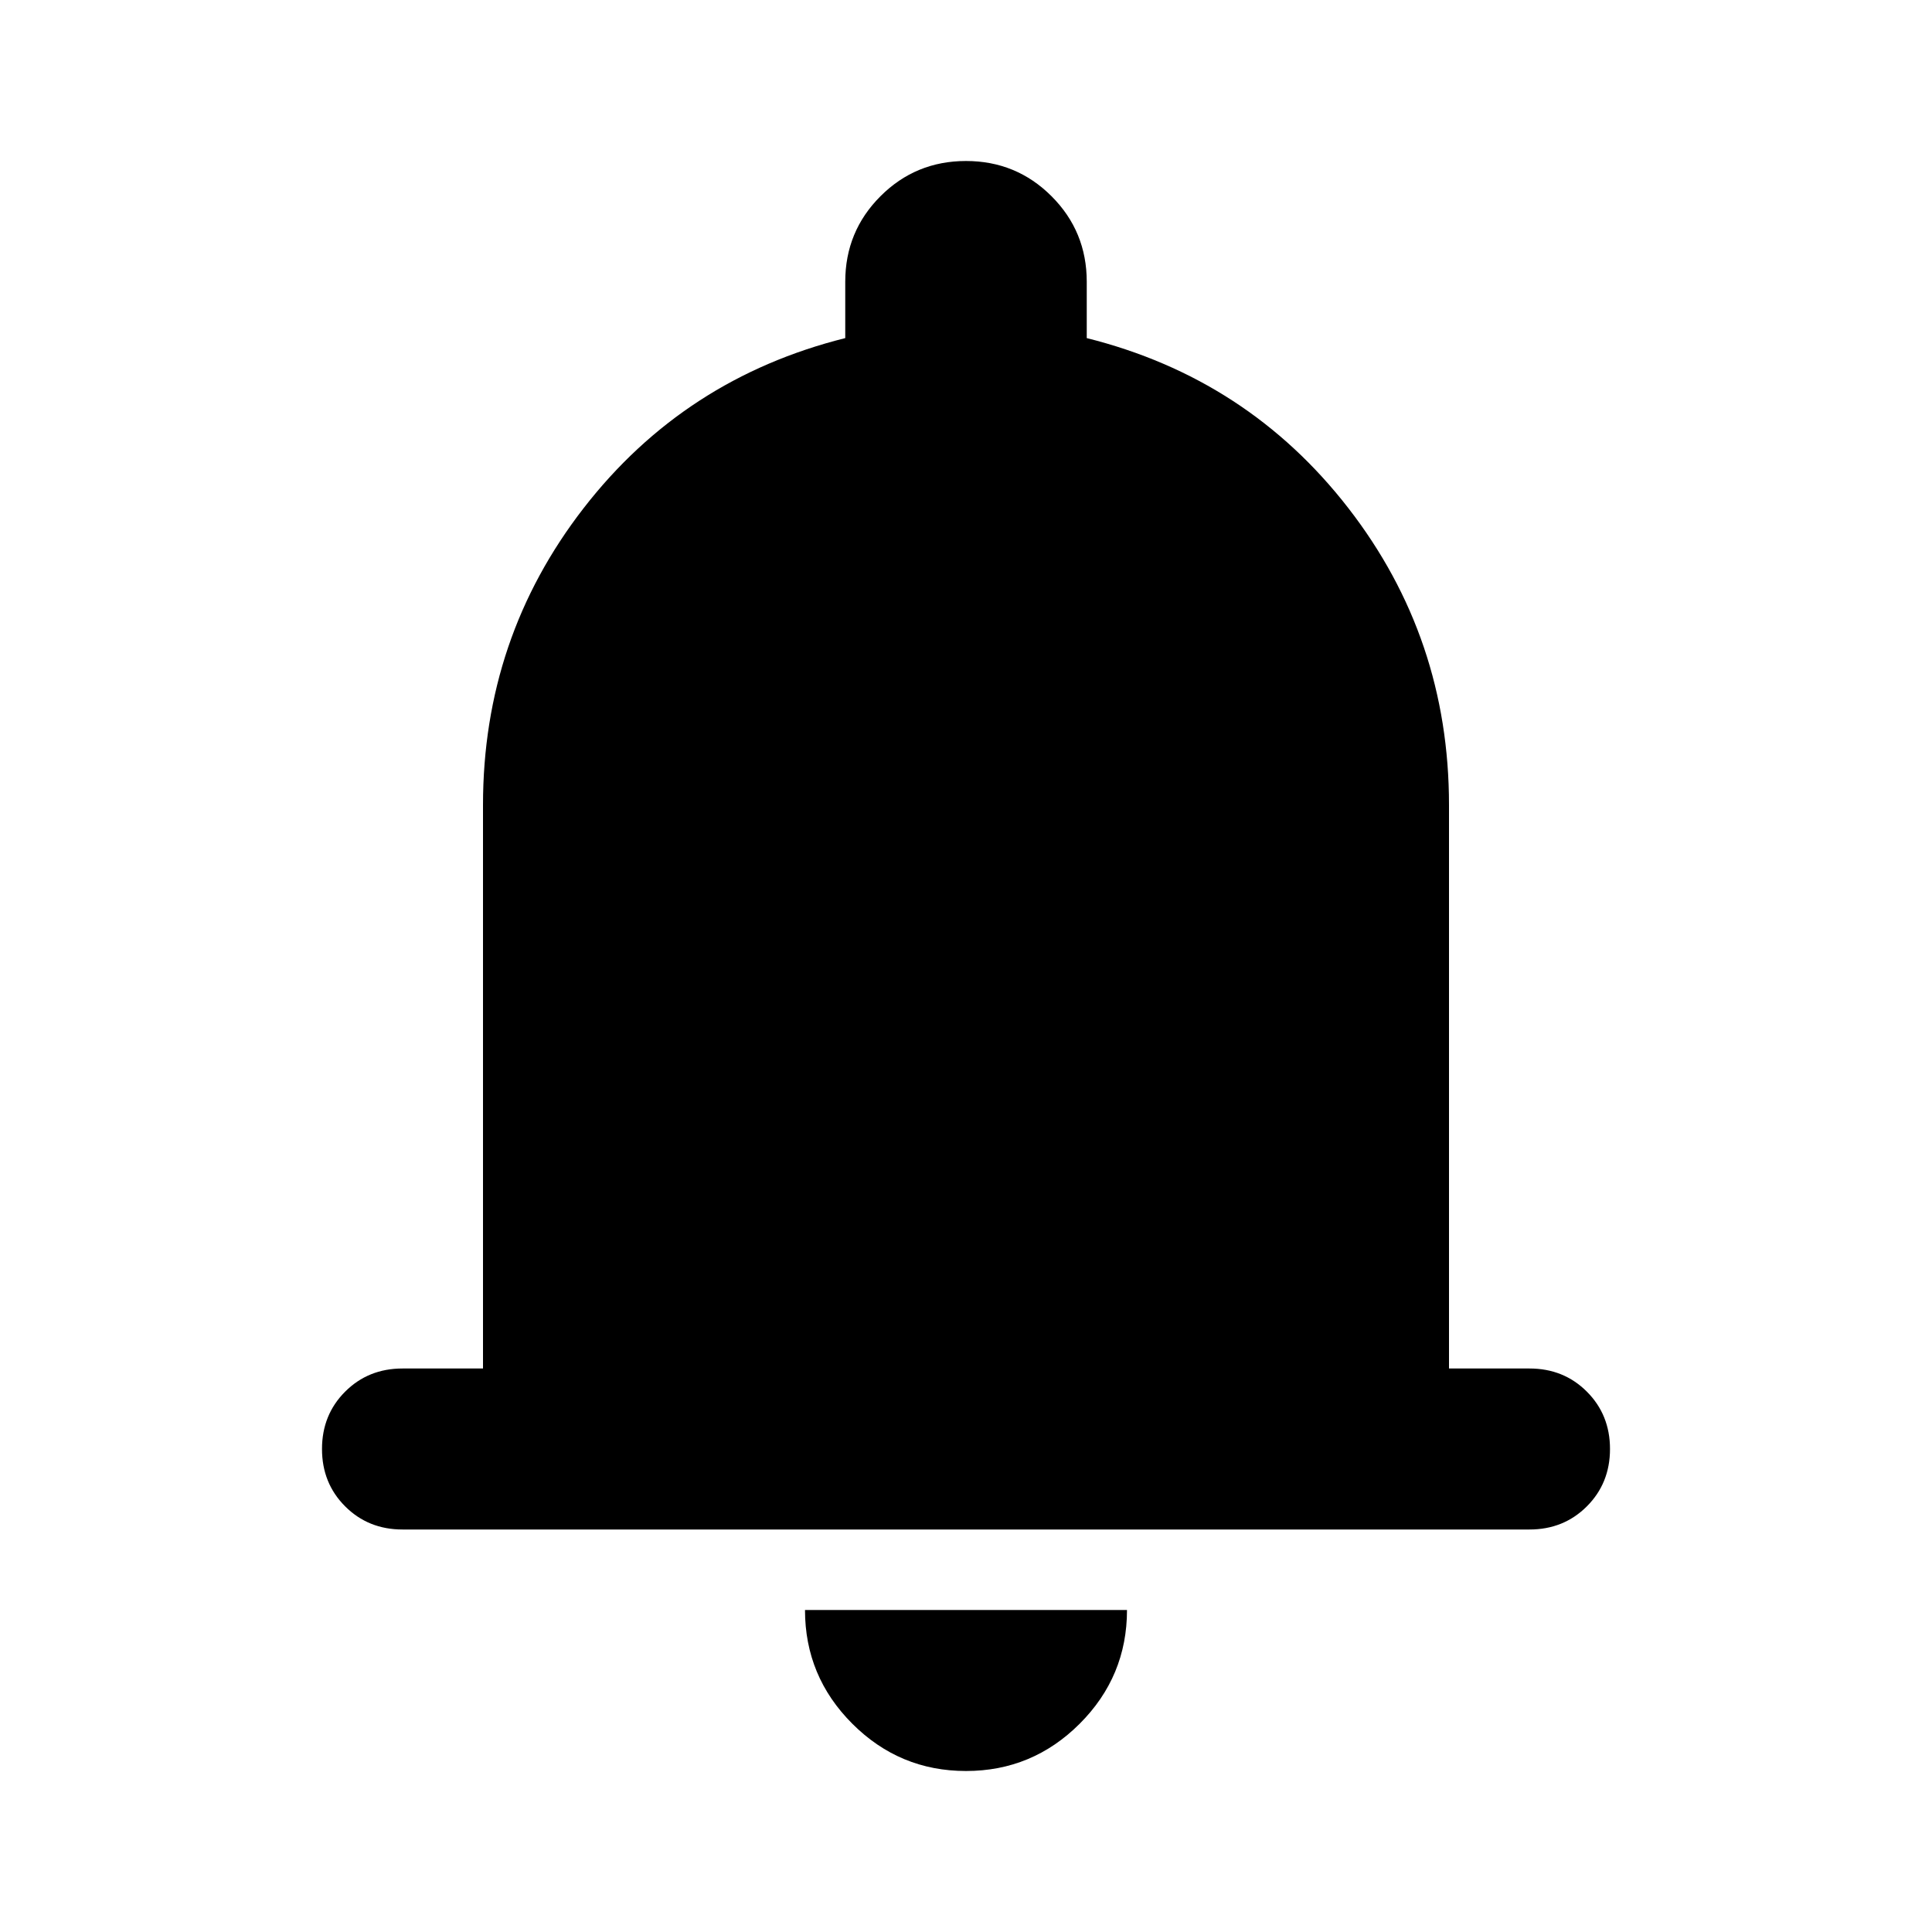
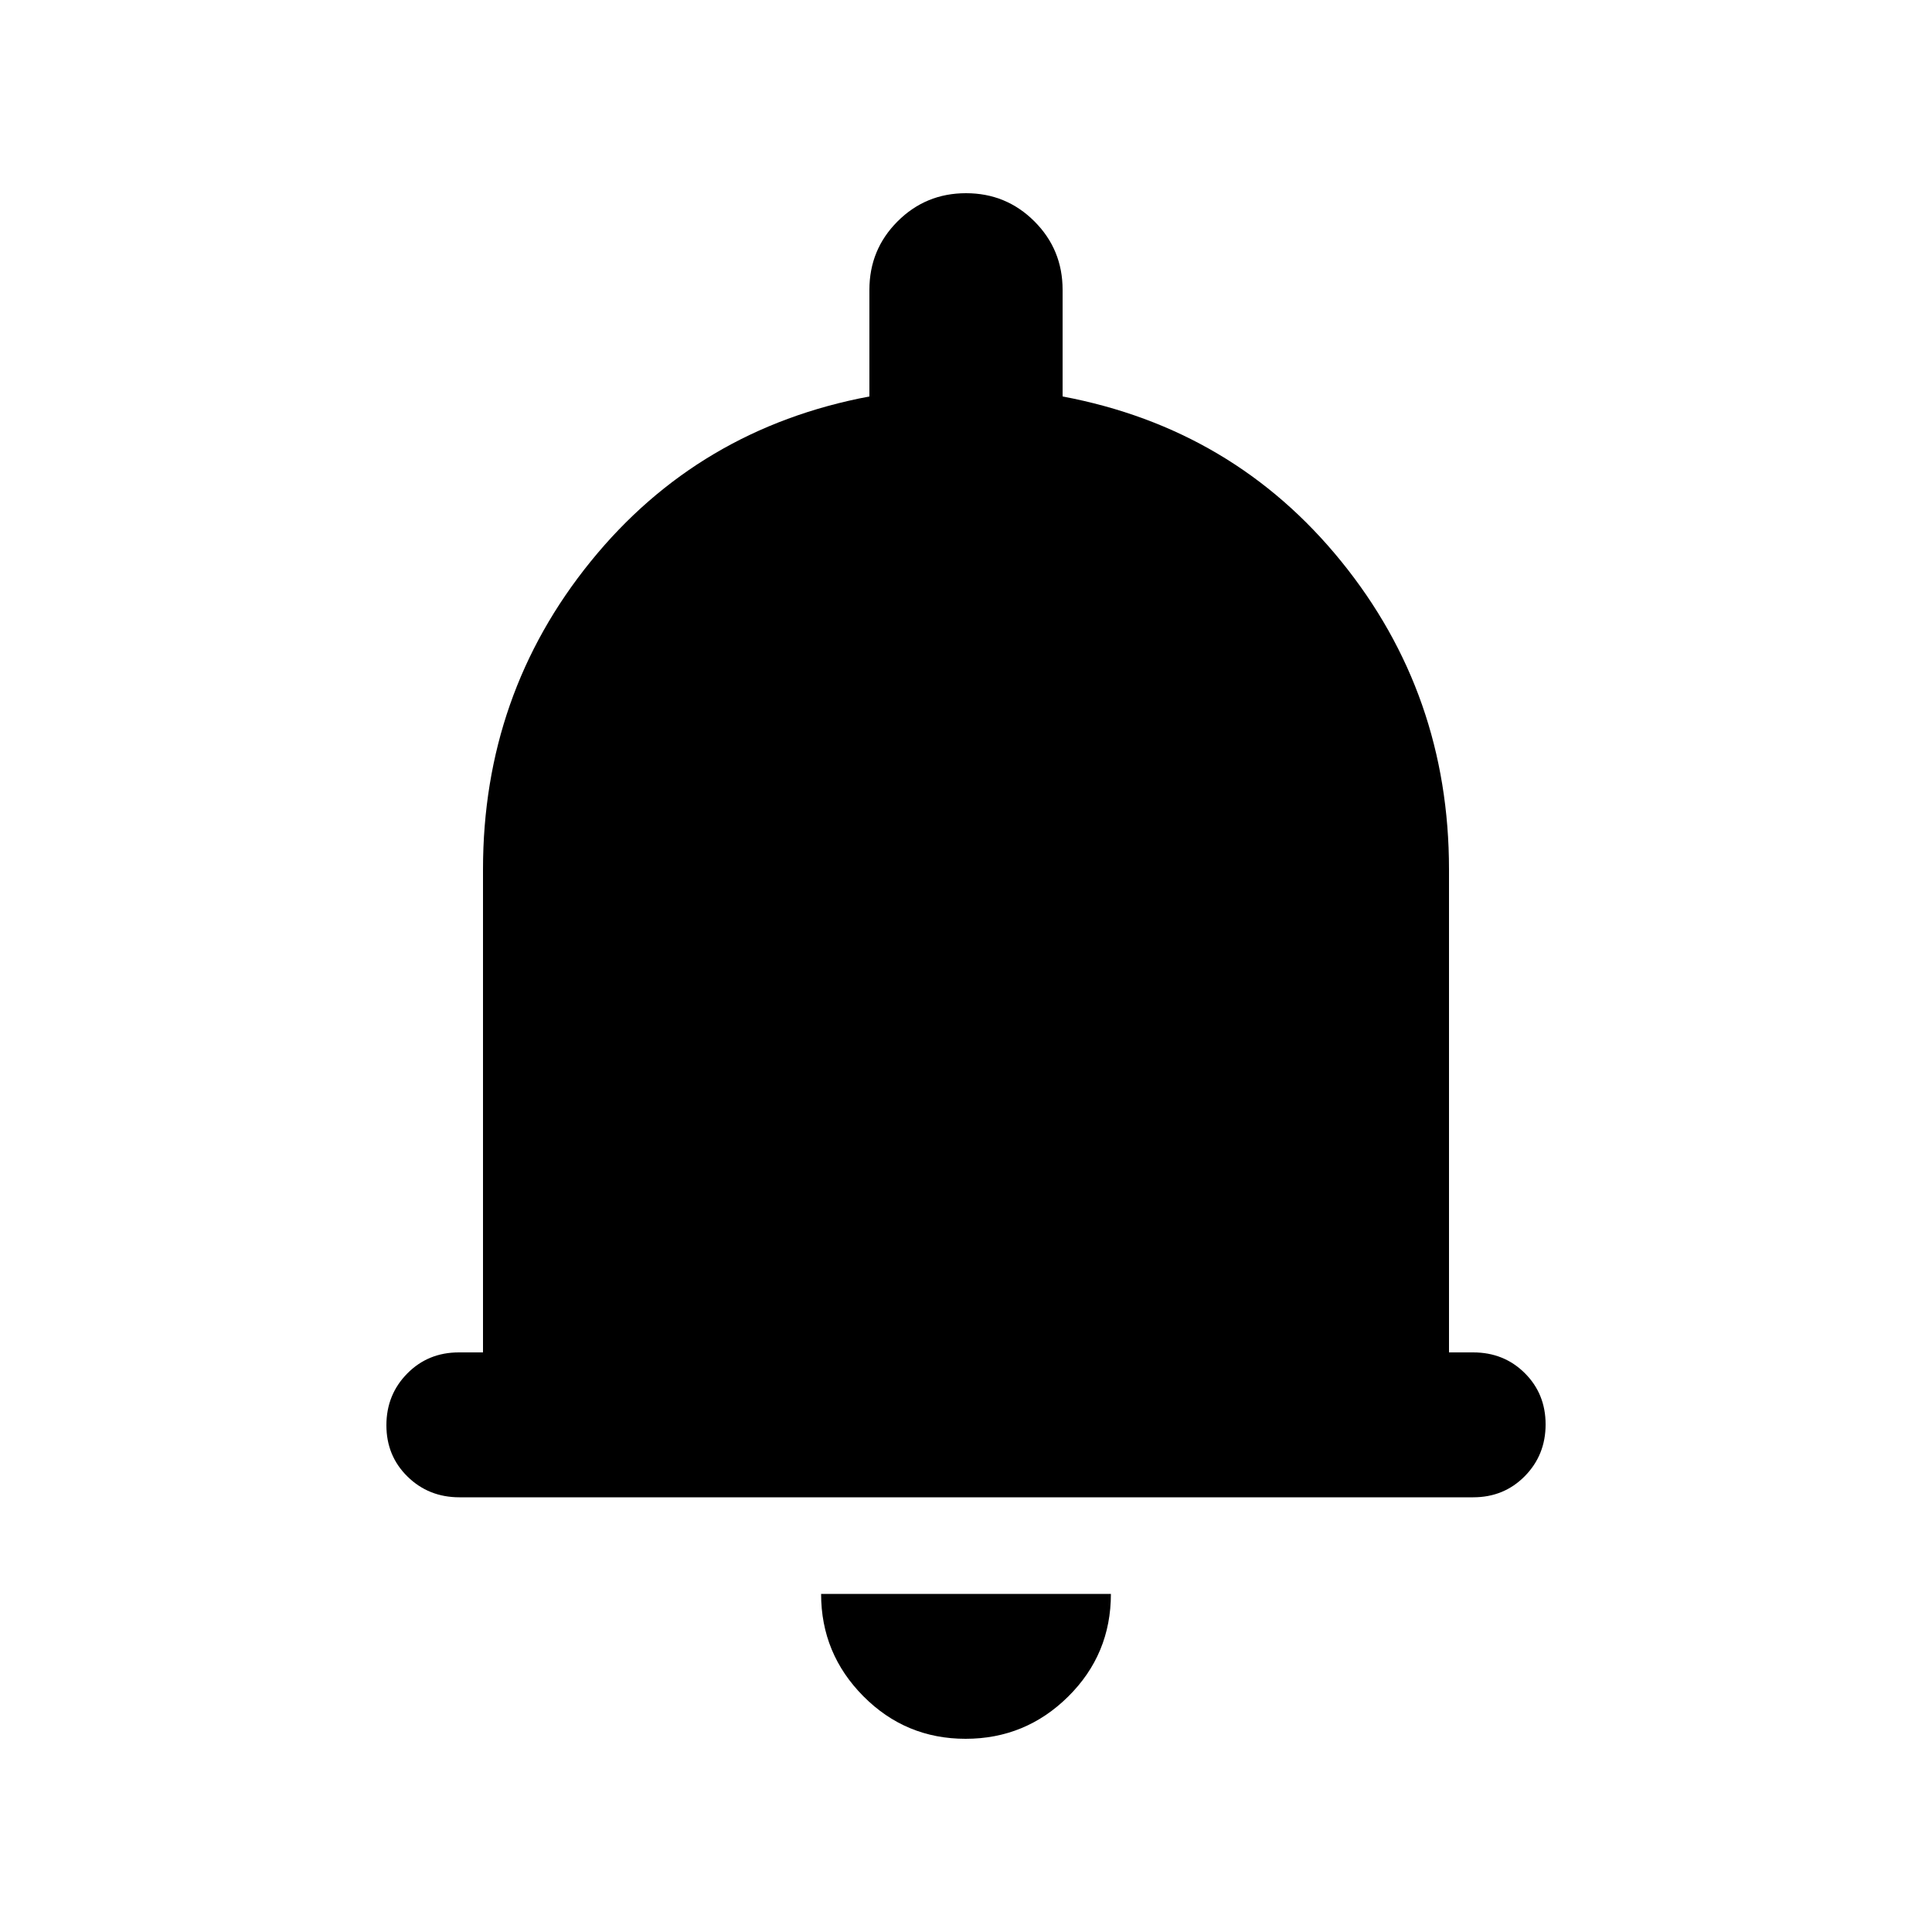
- <svg xmlns="http://www.w3.org/2000/svg" height="24" viewBox="0 -960 960 960" width="24">
-   <path d="M200-200q-17 0-28.5-11.5T160-240q0-17 11.5-28.5T200-280h40v-280q0-83 50-147.5T420-792v-28q0-25 17.5-42.5T480-880q25 0 42.5 17.5T540-820v28q80 20 130 84.5T720-560v280h40q17 0 28.5 11.5T800-240q0 17-11.5 28.5T760-200H200ZM480-80q-33 0-56.5-23.5T400-160h160q0 33-23.5 56.5T480-80Z" />
+ <svg xmlns="http://www.w3.org/2000/svg" height="20" viewBox="0 -960 960 960" width="20">
+   <path d="M228.29-216q-15.29 0-25.79-10.29t-10.5-25.5q0-15.21 10.35-25.71T228-288h12v-240q0-87 53.5-153T432-763v-53q0-20 14-34t34-14q20 0 34 14t14 34v53q85 16 138.5 82T720-528v240h12q15.3 0 25.65 10.29Q768-267.42 768-252.21t-10.34 25.71Q747.31-216 732.02-216H228.29Zm251.5 120Q450-96 429-117.15T408-168h144q0 30-21.21 51t-51 21Z" />
</svg>
